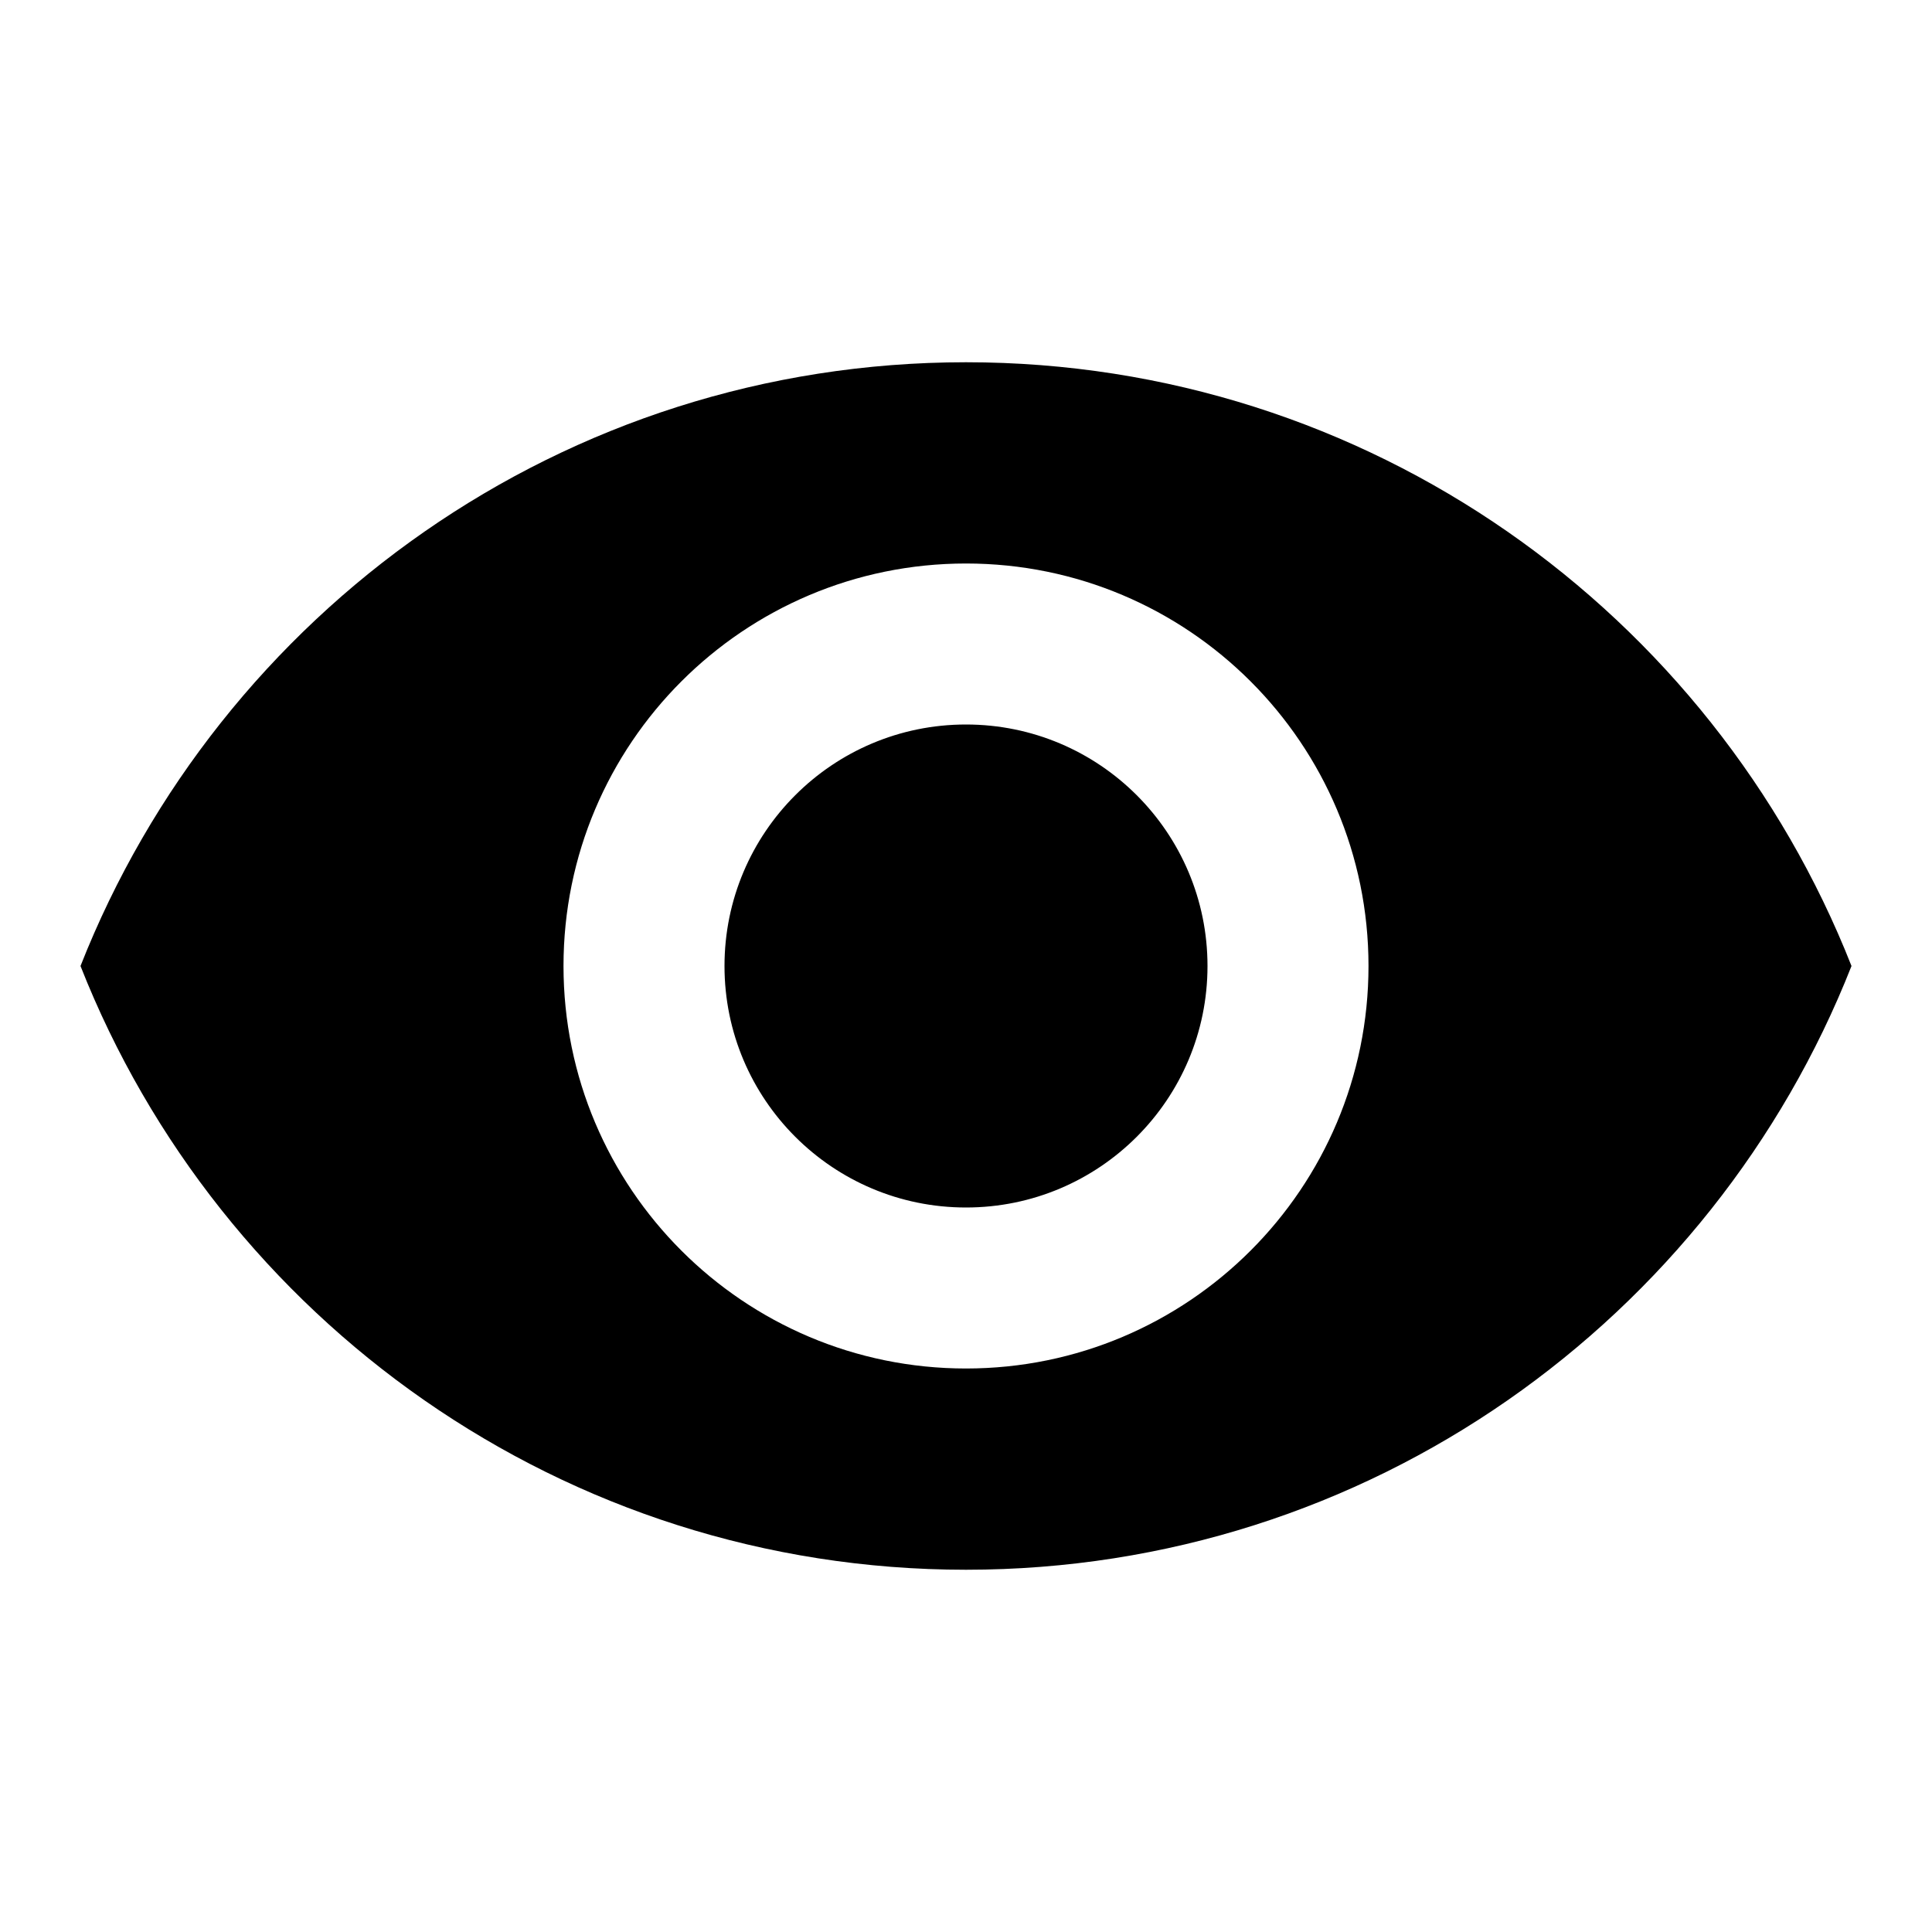
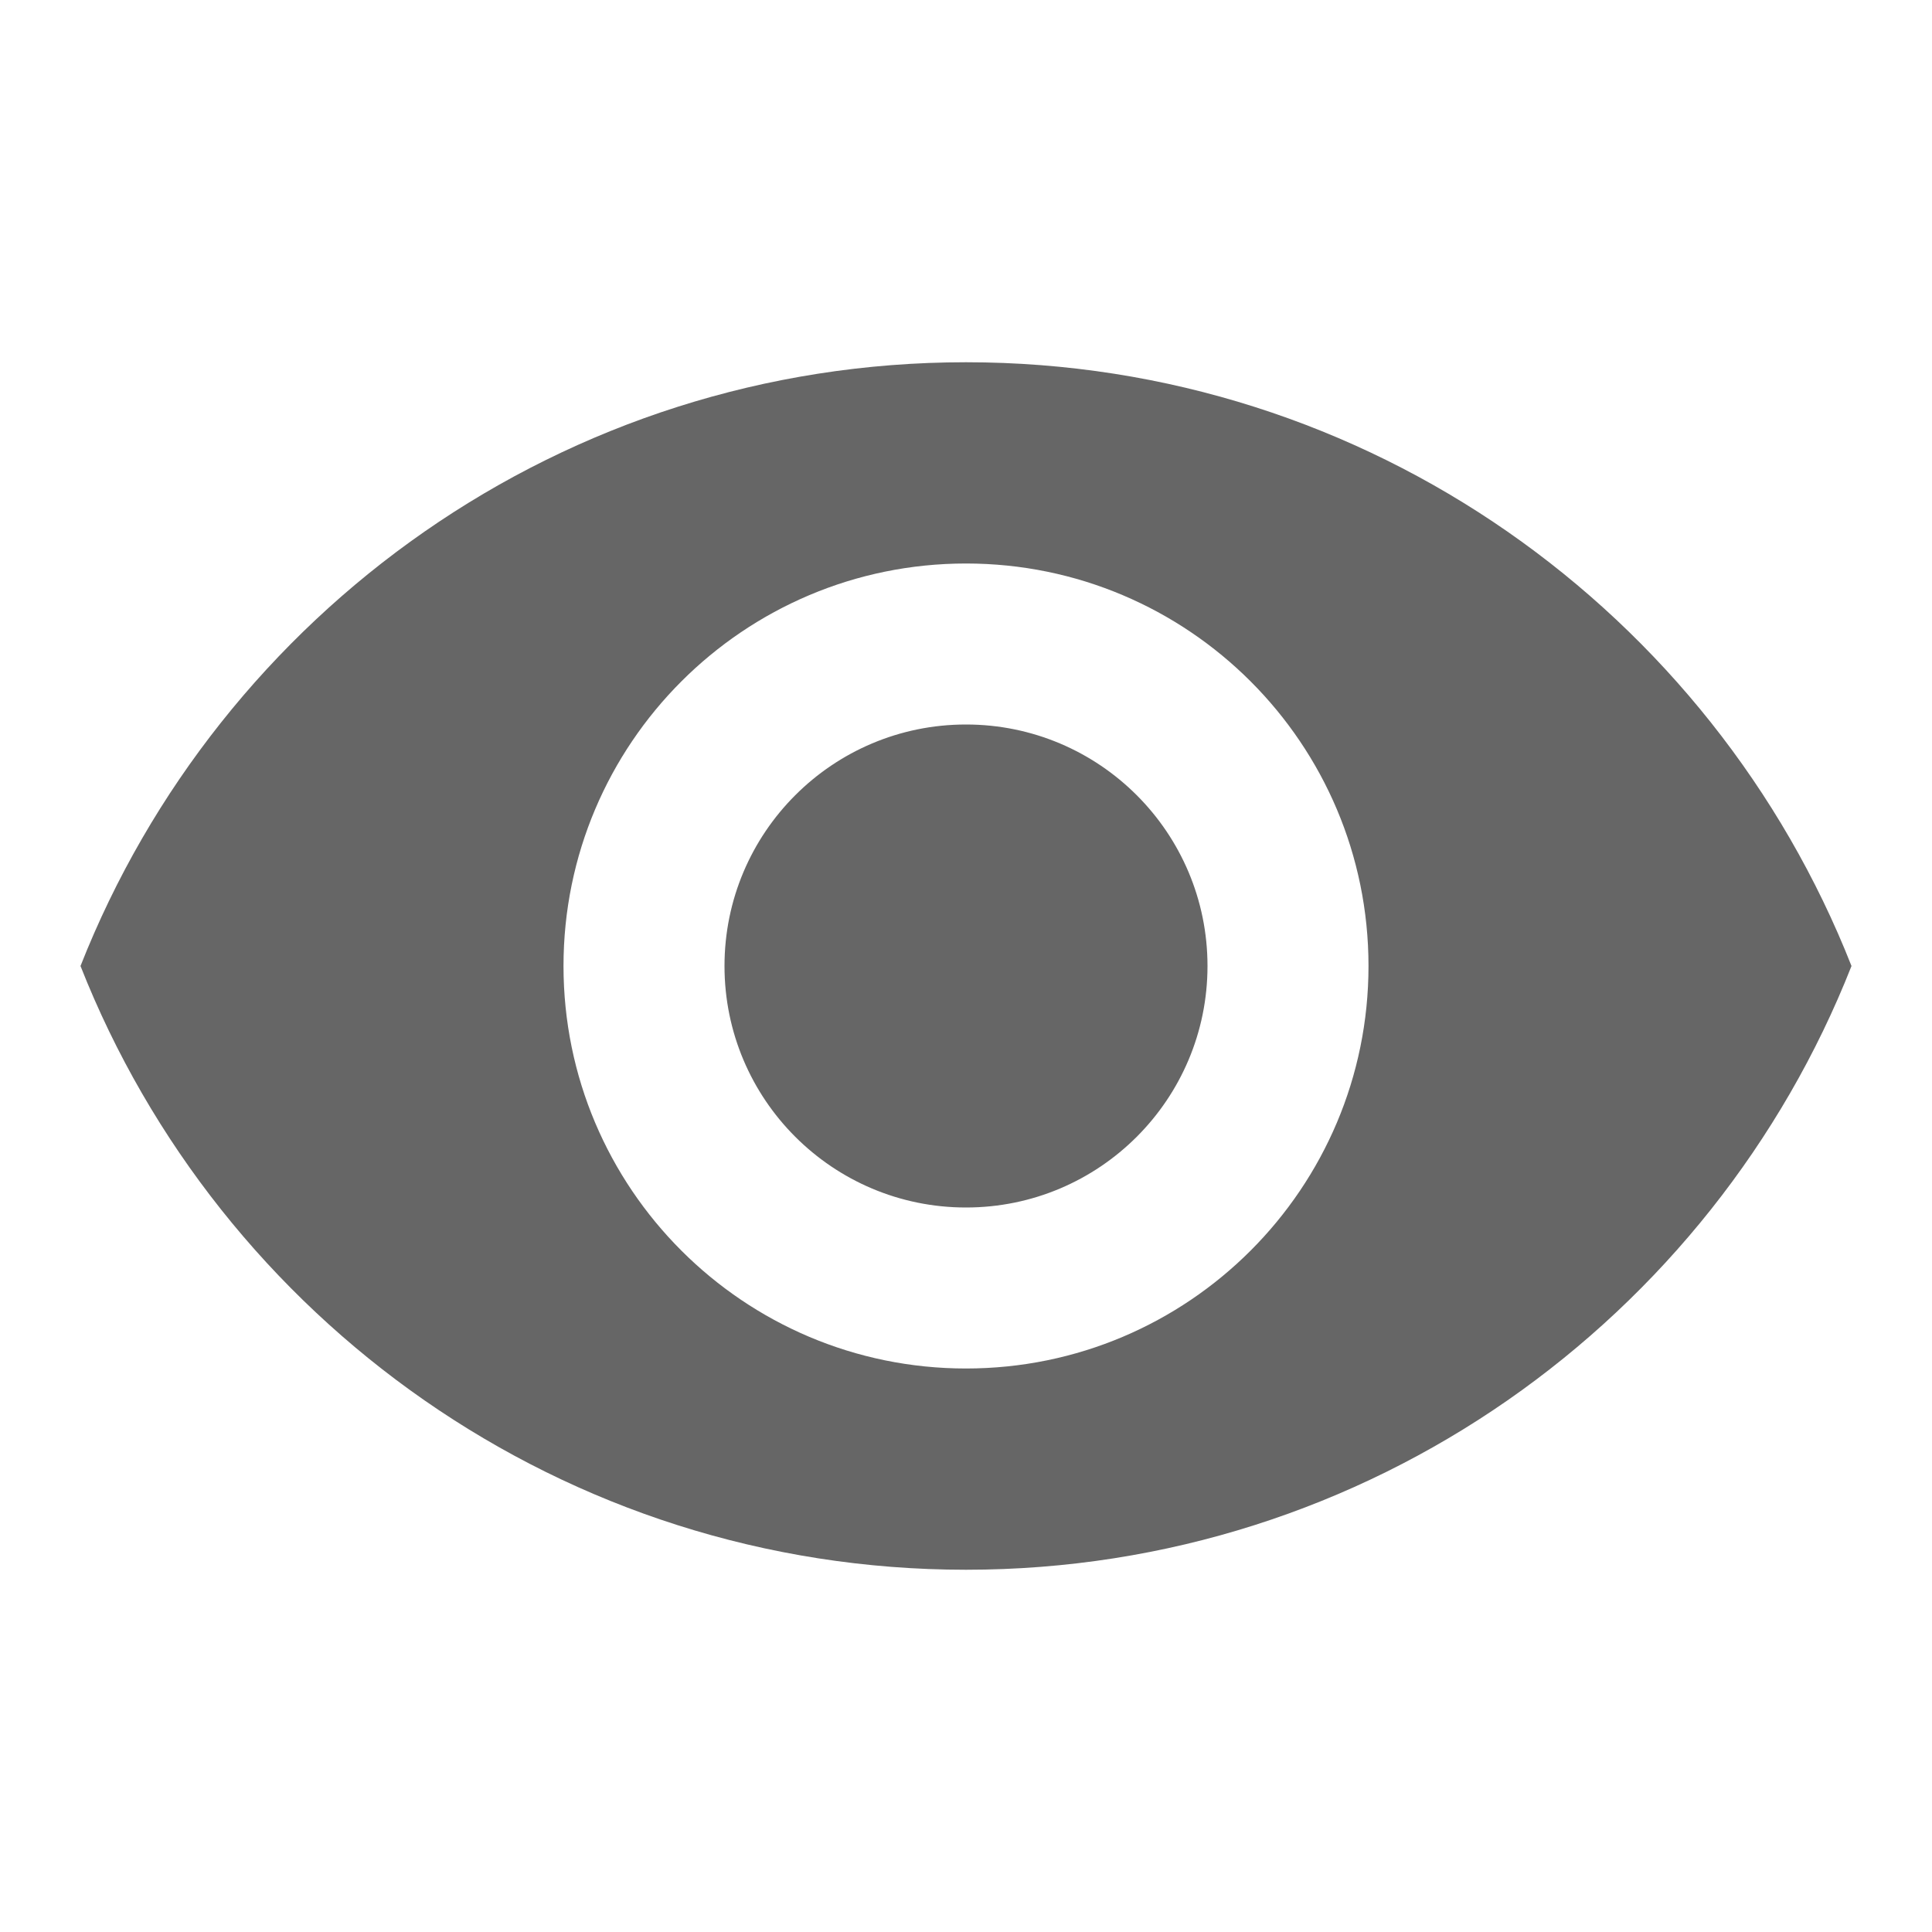
<svg xmlns="http://www.w3.org/2000/svg" version="1.1" width="24" height="24" viewBox="0 0 24 24">
-   <path d="M12,9A3,3 0 0,0 9,12A3,3 0 0,0 12,15A3,3 0 0,0 15,12A3,3 0 0,0 12,9M12,17A5,5 0 0,1 7,12A5,5 0 0,1 12,7A5,5 0 0,1 17,12A5,5 0 0,1 12,17M12,4.5C7,4.5 2.73,7.61 1,12C2.73,16.39 7,19.5 12,19.5C17,19.5 21.27,16.39 23,12C21.27,7.61 17,4.5 12,4.5Z" />
+   <path fill="#666" d="M12,9A3,3 0 0,0 9,12A3,3 0 0,0 12,15A3,3 0 0,0 15,12A3,3 0 0,0 12,9M12,17A5,5 0 0,1 7,12A5,5 0 0,1 12,7A5,5 0 0,1 17,12A5,5 0 0,1 12,17M12,4.5C7,4.5 2.73,7.61 1,12C2.73,16.39 7,19.5 12,19.5C17,19.5 21.27,16.39 23,12C21.27,7.61 17,4.5 12,4.5Z" />
</svg>
